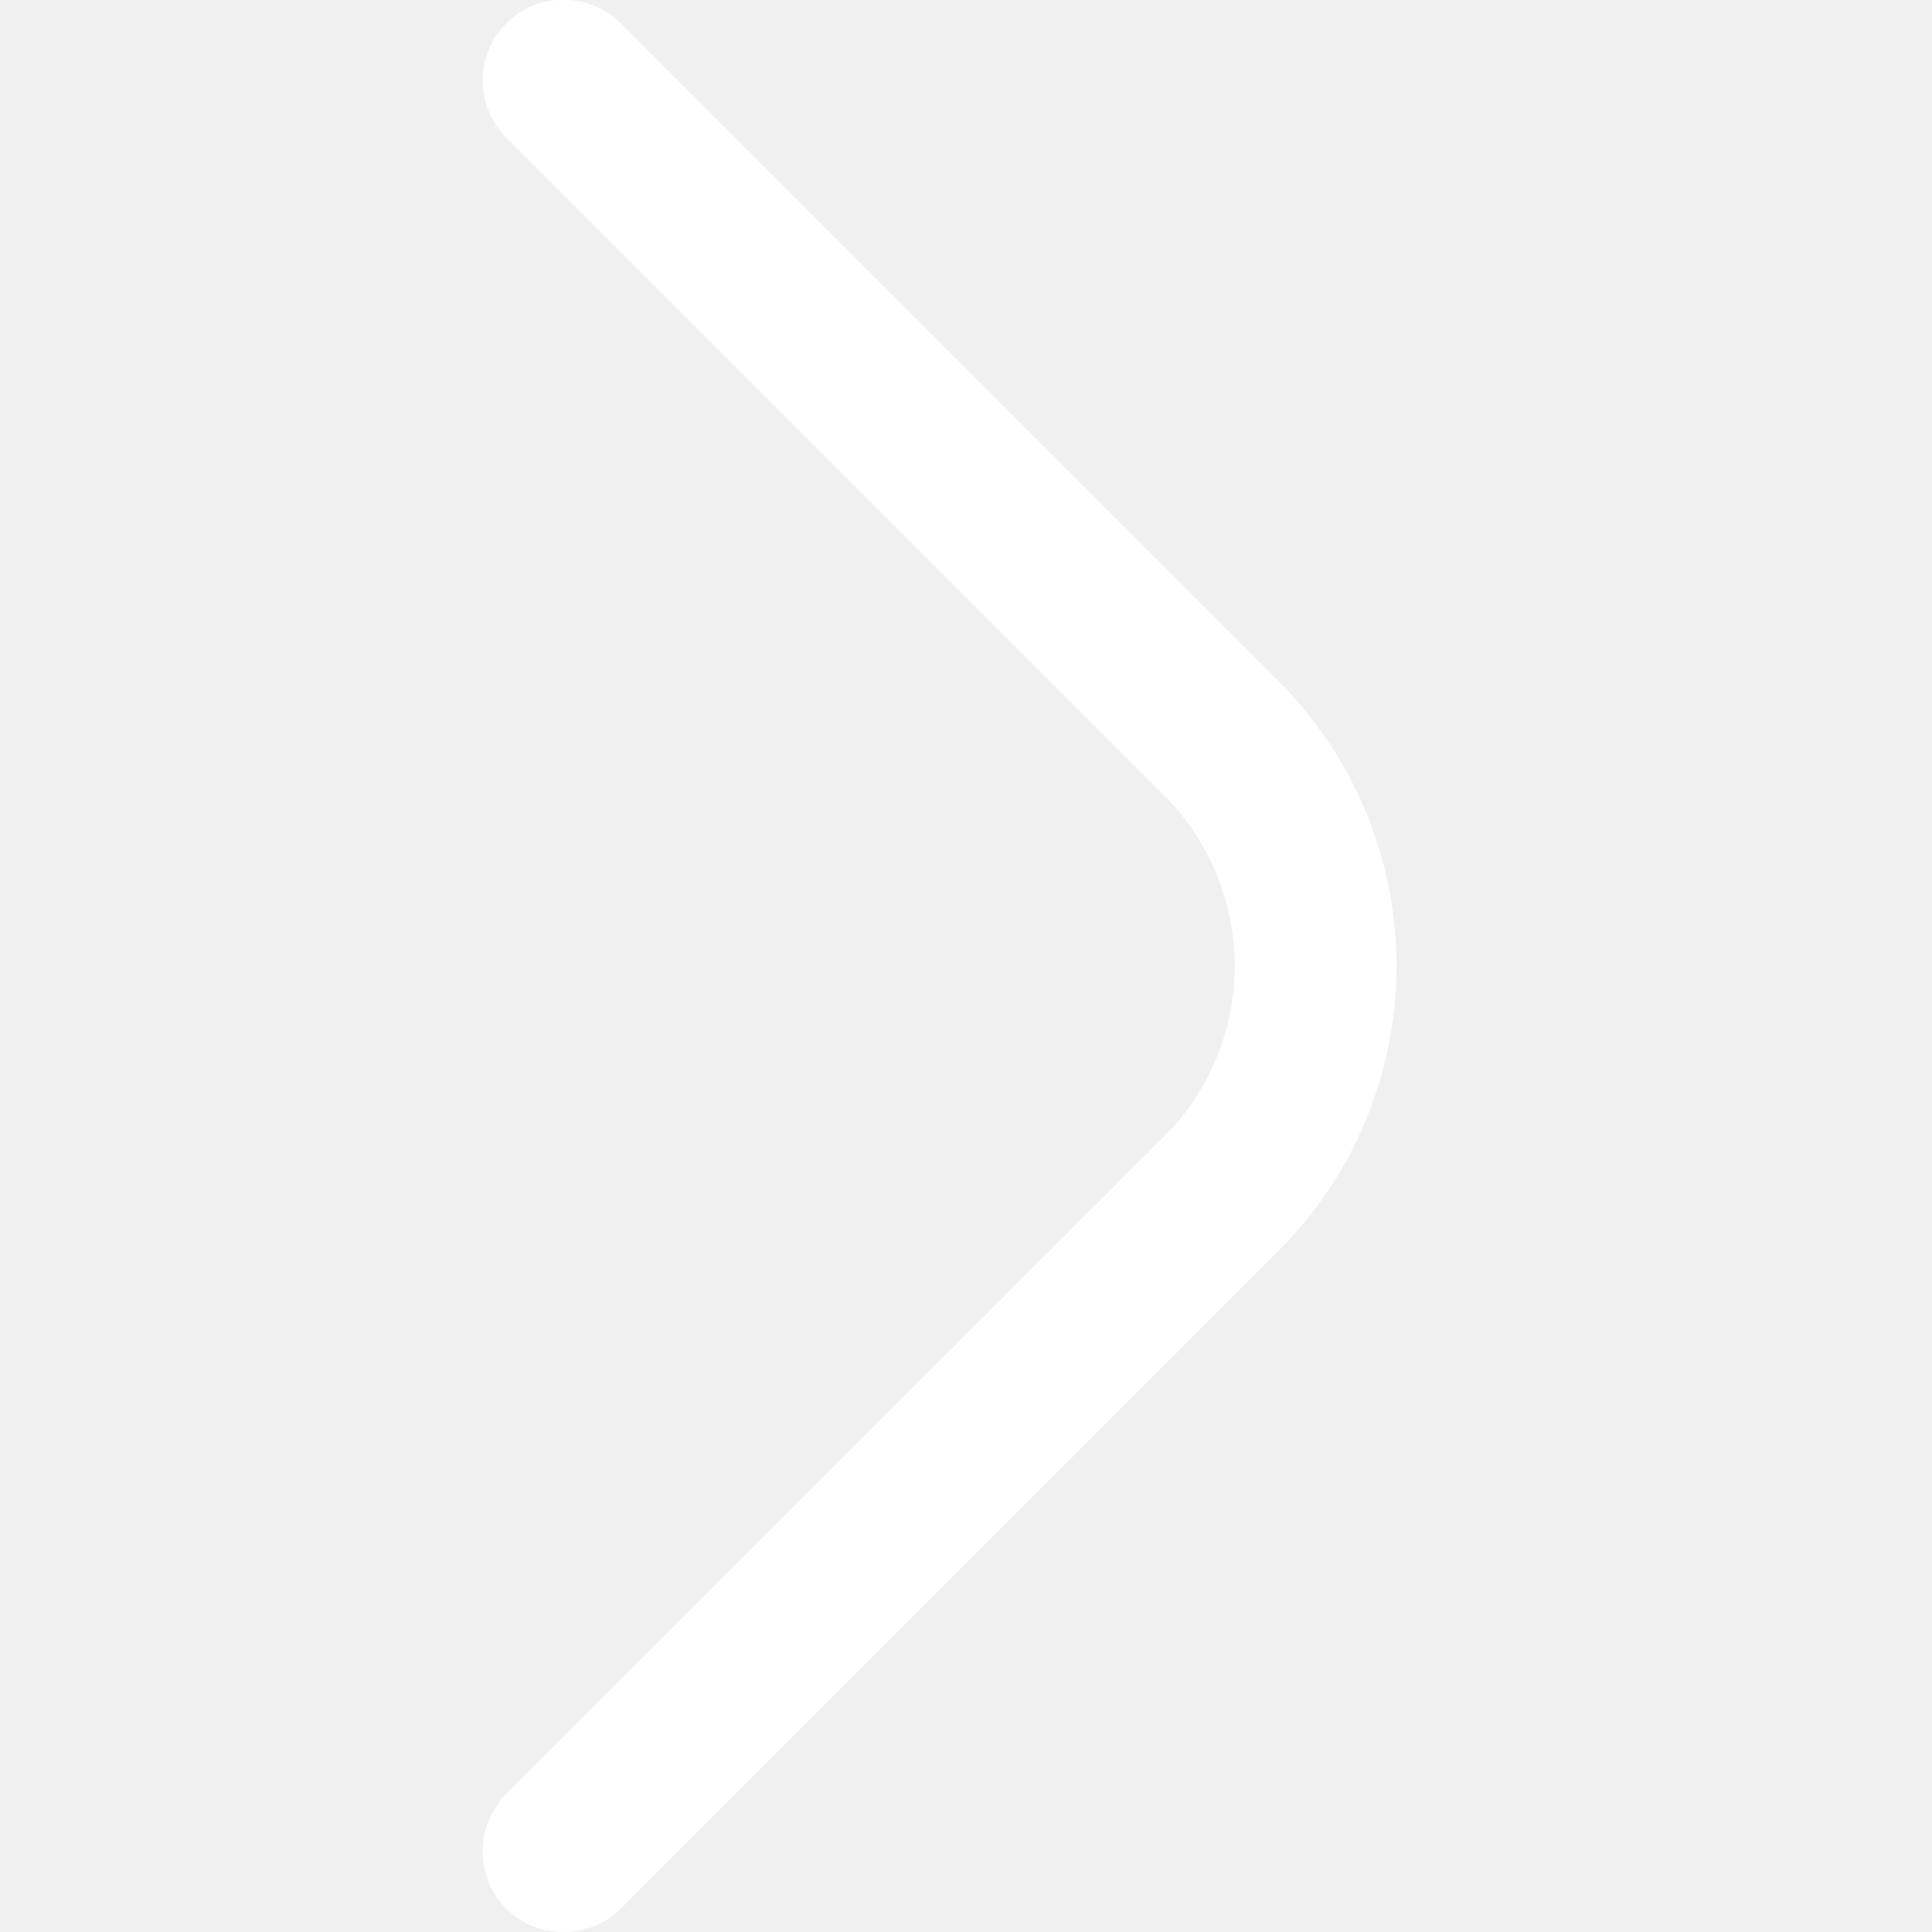
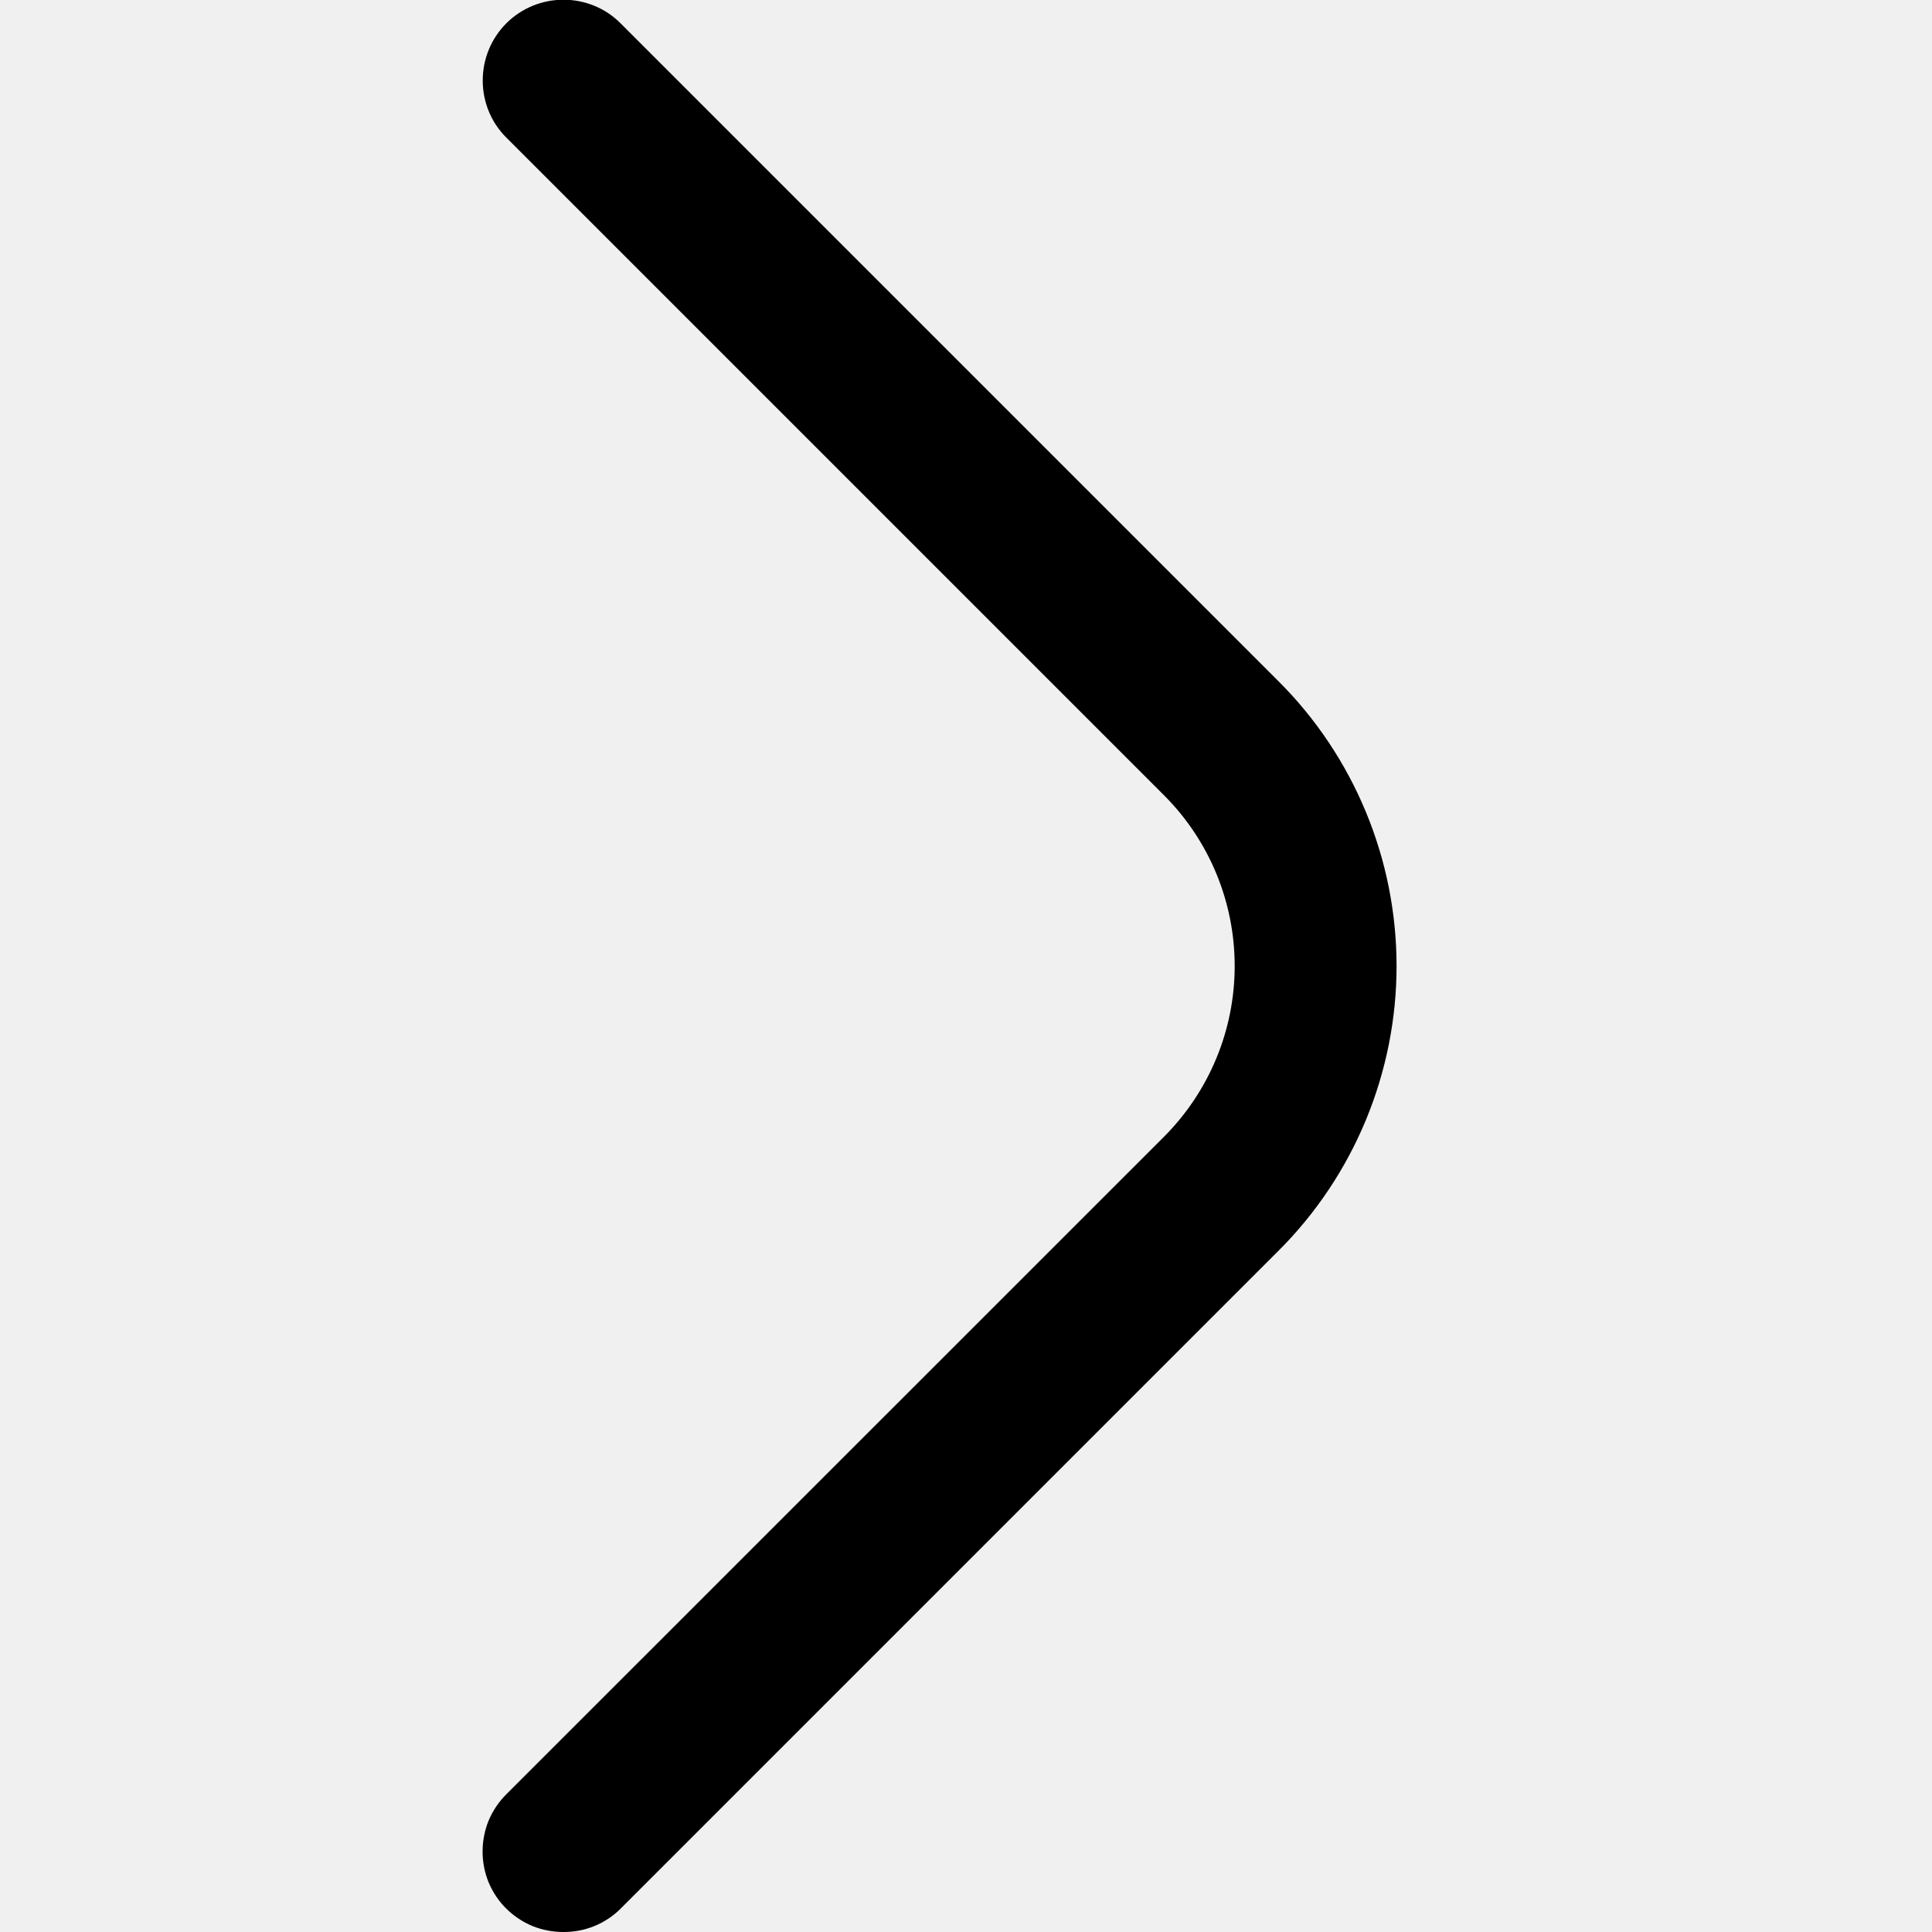
<svg xmlns="http://www.w3.org/2000/svg" width="14" height="14" viewBox="0 0 14 14" fill="none">
  <g clip-path="url(#clip0_16_2141)">
-     <path d="M4.083 14C4.007 14 3.93 13.986 3.859 13.957C3.788 13.928 3.724 13.885 3.669 13.831C3.614 13.777 3.571 13.712 3.541 13.641C3.512 13.57 3.497 13.494 3.497 13.417C3.497 13.34 3.512 13.263 3.541 13.192C3.571 13.121 3.614 13.057 3.669 13.002L8.435 8.237C8.763 7.908 8.947 7.464 8.947 7C8.947 6.536 8.763 6.091 8.435 5.763L3.669 0.997C3.559 0.888 3.498 0.739 3.498 0.583C3.498 0.428 3.559 0.279 3.669 0.169C3.779 0.059 3.928 -0.002 4.083 -0.002C4.239 -0.002 4.388 0.059 4.497 0.169L9.263 4.935C9.535 5.206 9.75 5.528 9.897 5.882C10.044 6.236 10.12 6.616 10.12 7C10.12 7.384 10.044 7.763 9.897 8.118C9.75 8.472 9.535 8.794 9.263 9.065L4.497 13.831C4.443 13.885 4.378 13.928 4.307 13.957C4.236 13.986 4.16 14 4.083 14Z" fill="white" />
+     <path d="M4.083 14C4.007 14 3.93 13.986 3.859 13.957C3.788 13.928 3.724 13.885 3.669 13.831C3.614 13.777 3.571 13.712 3.541 13.641C3.512 13.57 3.497 13.494 3.497 13.417C3.497 13.34 3.512 13.263 3.541 13.192C3.571 13.121 3.614 13.057 3.669 13.002L8.435 8.237C8.763 7.908 8.947 7.464 8.947 7C8.947 6.536 8.763 6.091 8.435 5.763L3.669 0.997C3.559 0.888 3.498 0.739 3.498 0.583C3.498 0.428 3.559 0.279 3.669 0.169C3.779 0.059 3.928 -0.002 4.083 -0.002C4.239 -0.002 4.388 0.059 4.497 0.169L9.263 4.935C9.535 5.206 9.75 5.528 9.897 5.882C10.044 6.236 10.12 6.616 10.12 7C10.12 7.384 10.044 7.763 9.897 8.118C9.75 8.472 9.535 8.794 9.263 9.065L4.497 13.831C4.443 13.885 4.378 13.928 4.307 13.957C4.236 13.986 4.16 14 4.083 14Z" fill="currentColor" />
  </g>
  <defs>
    <clipPath id="clip0_16_2141">
      <rect width="14" height="14" fill="white" />
    </clipPath>
  </defs>
</svg>
